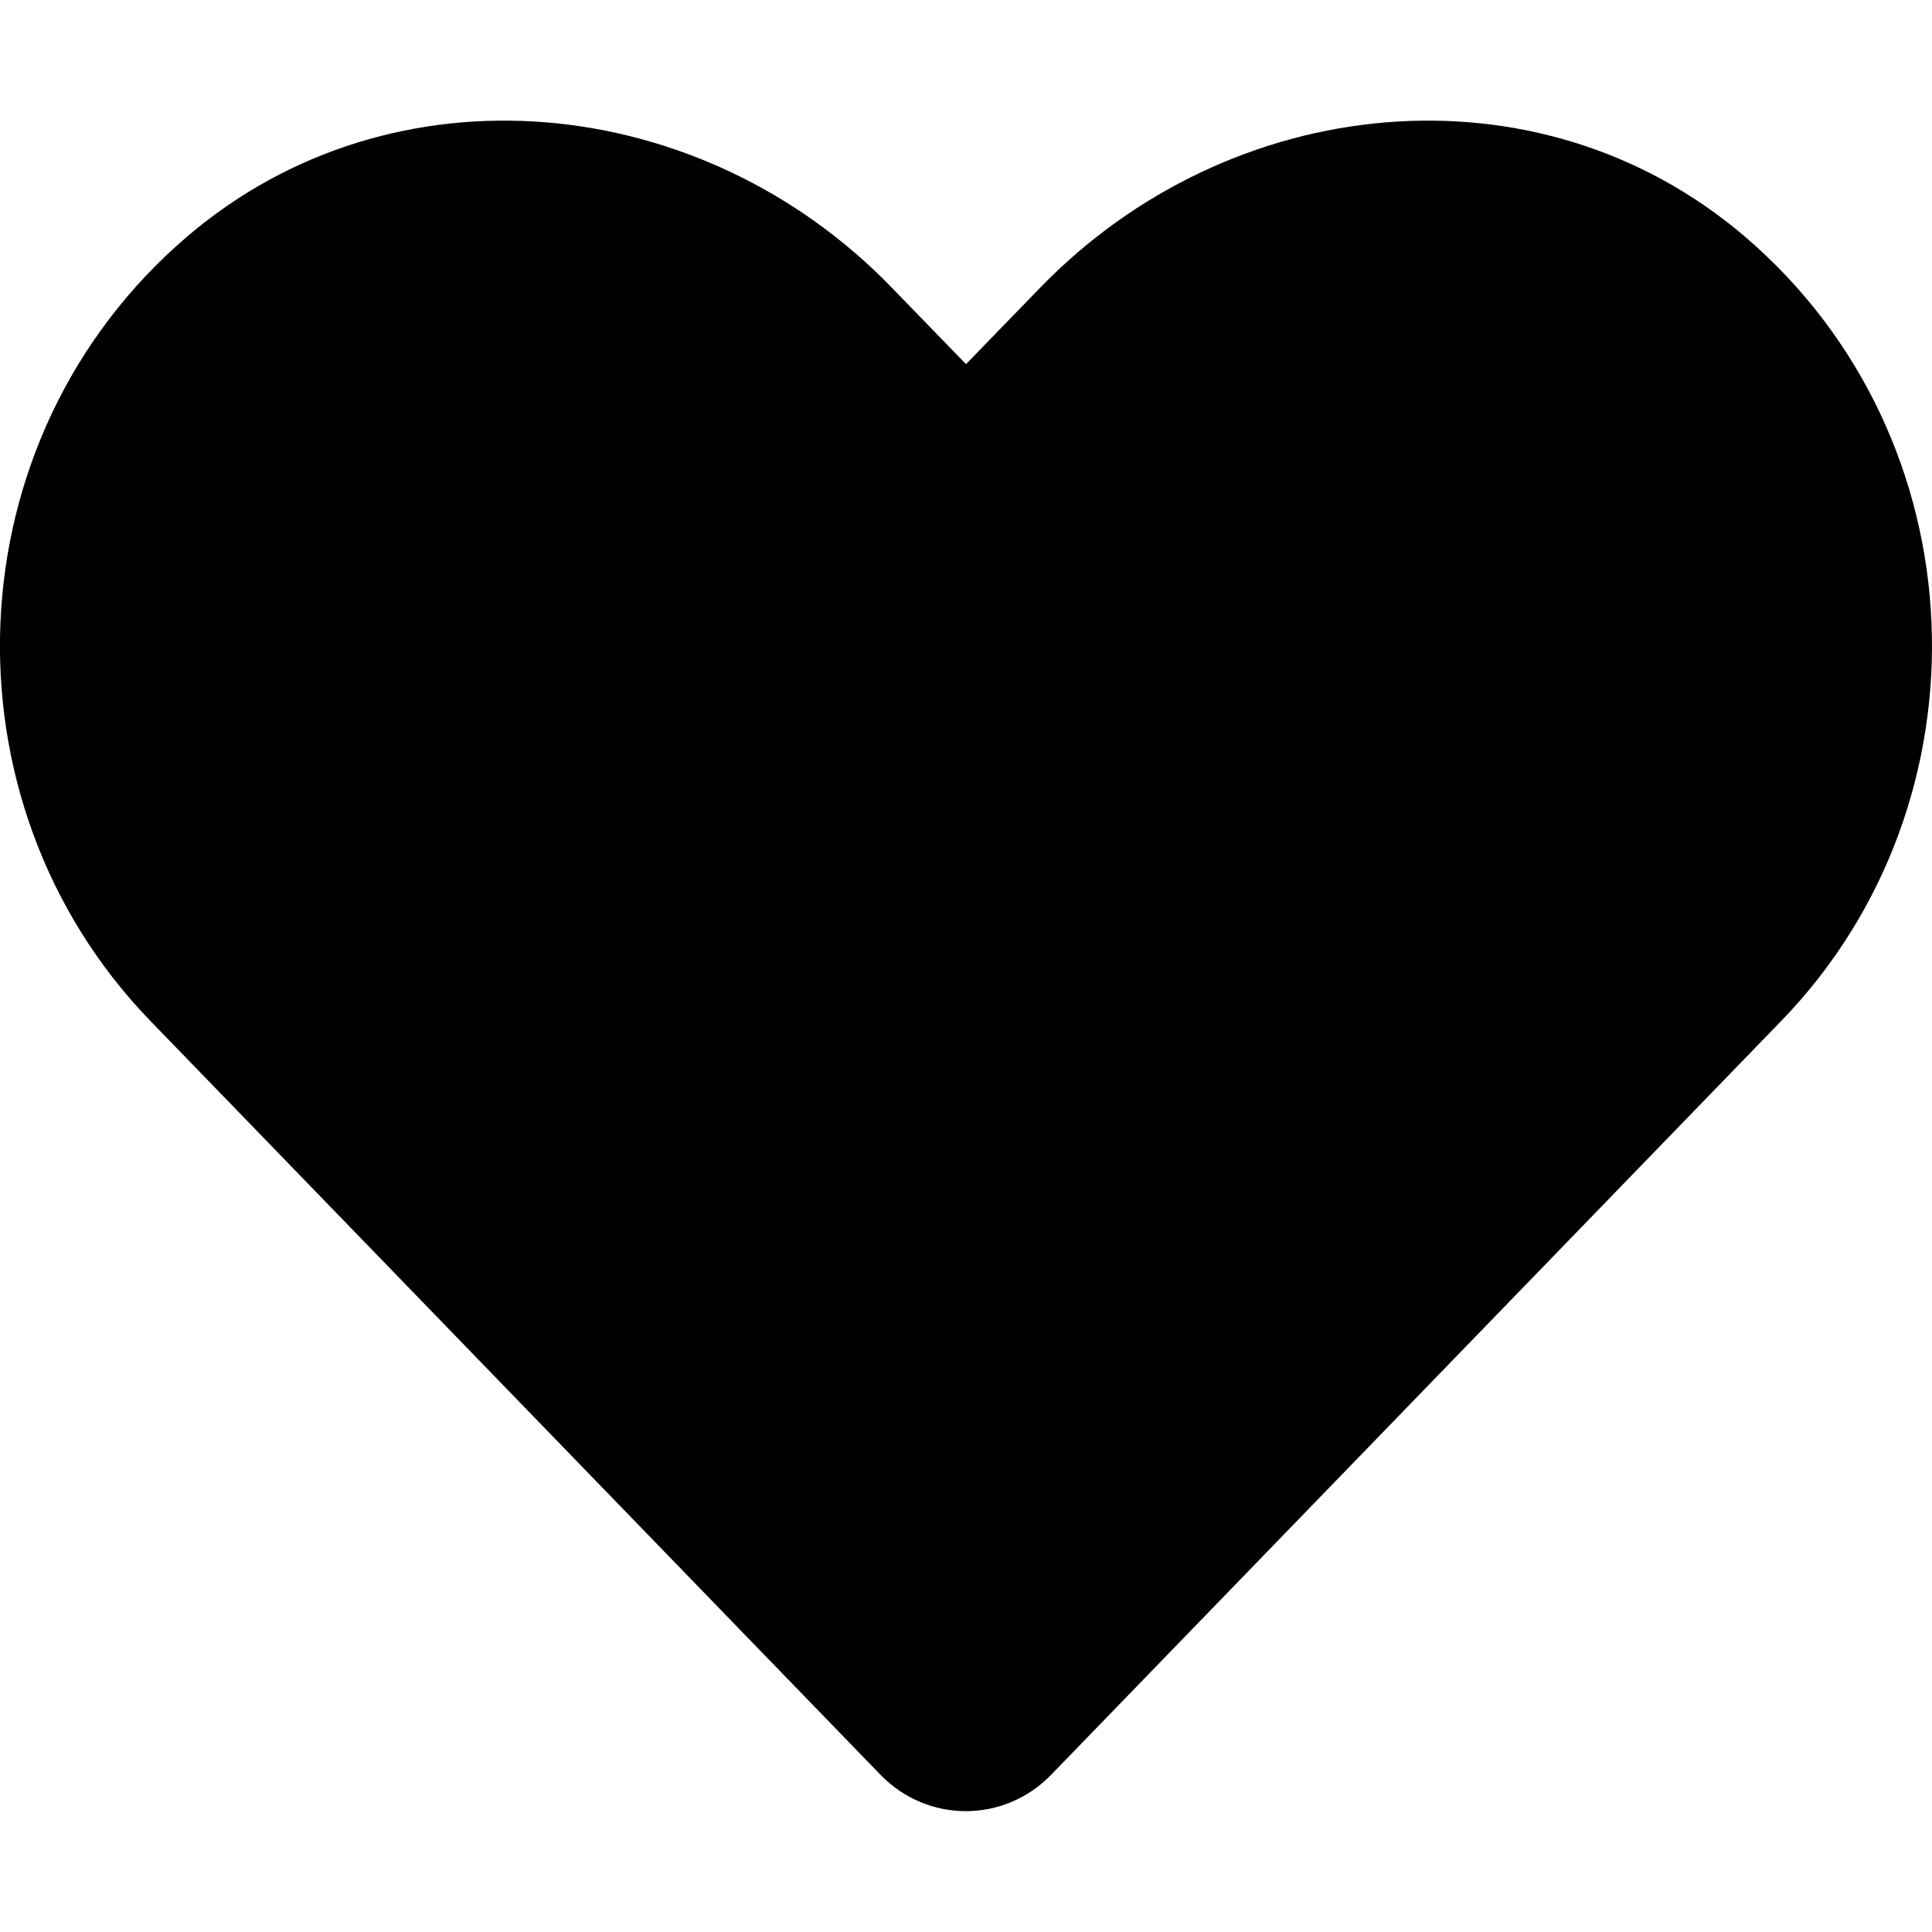
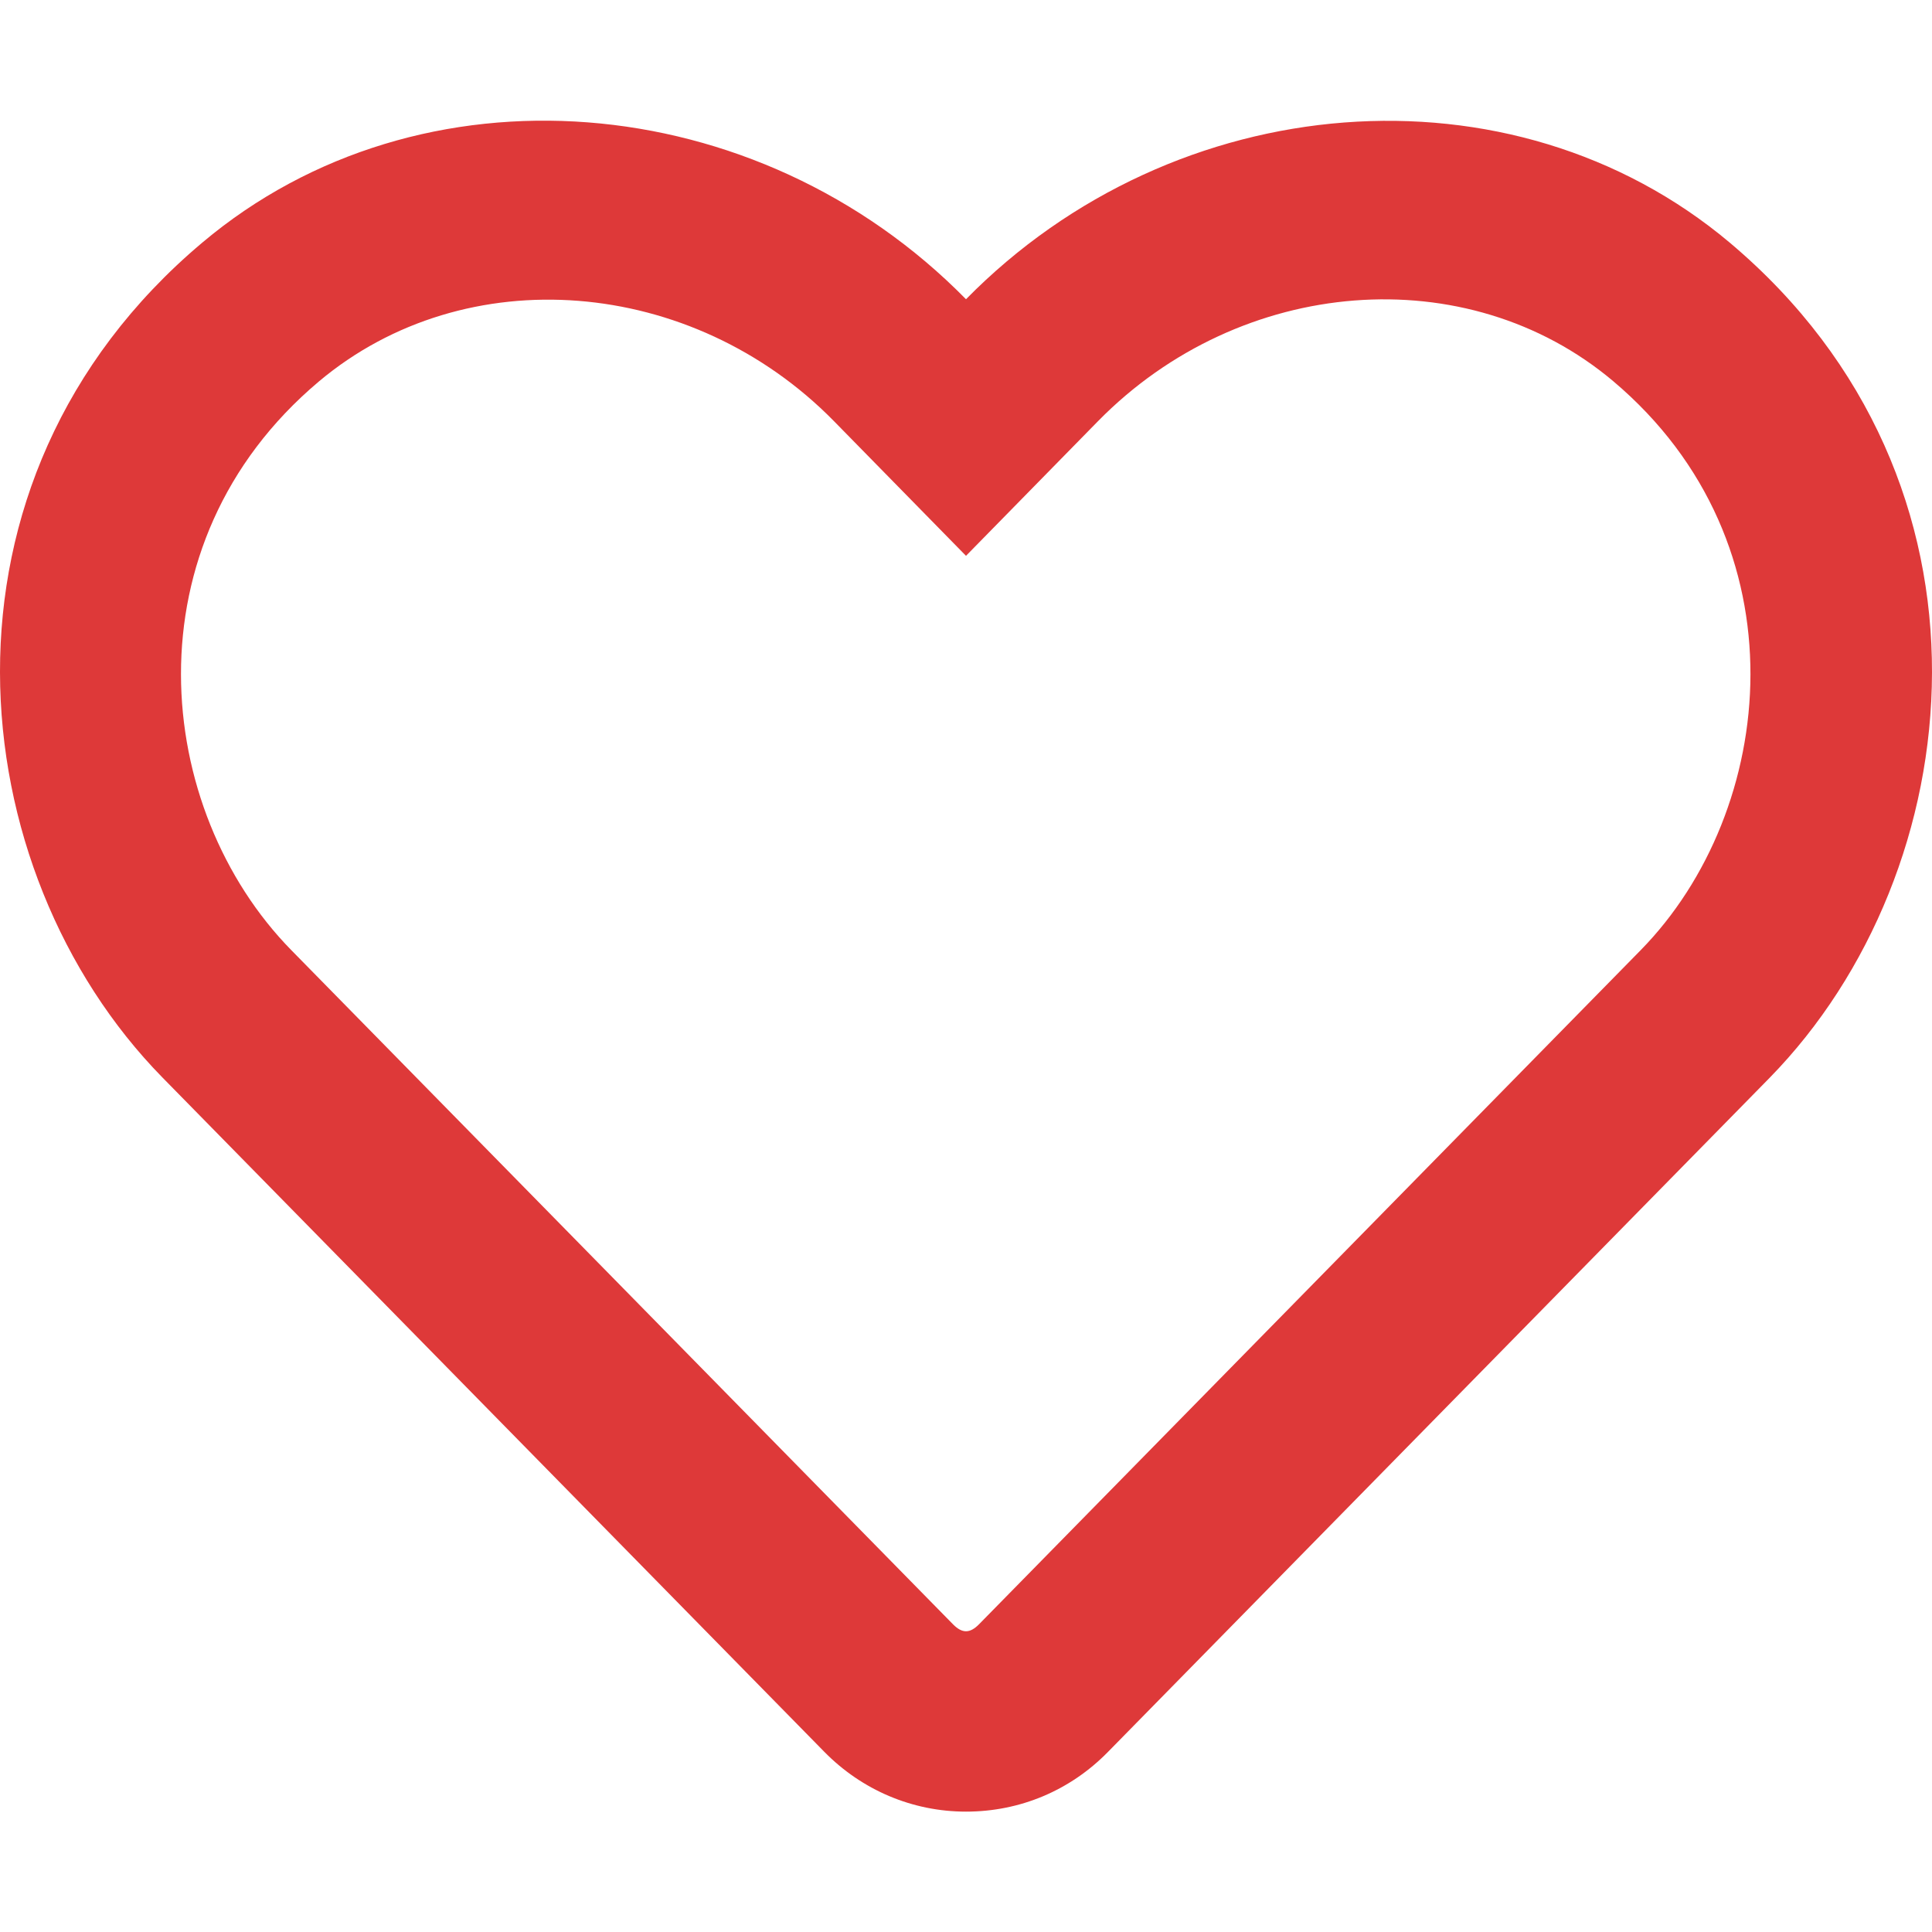
- <svg xmlns="http://www.w3.org/2000/svg" aria-hidden="true" focusable="false" data-prefix="fas" data-icon="heart" class="svg-inline--fa fa-heart fa-w-16" role="img" viewBox="0 0 512 512">
-   <path fill="currentColor" d="M462.3 62.6C407.5 15.9 326 24.3 275.7 76.2L256 96.5l-19.7-20.3C186.1 24.3 104.5 15.9 49.7 62.6c-62.8 53.6-66.1 149.8-9.9 207.9l193.5 199.8c12.5 12.9 32.8 12.9 45.3 0l193.5-199.8c56.3-58.1 53-154.3-9.8-207.9z" />
+ <svg xmlns="http://www.w3.org/2000/svg" aria-hidden="true" focusable="false" data-prefix="far" data-icon="heart" class="svg-inline--fa fa-heart fa-w-16" role="img" viewBox="0 0 512 512">
+   <path fill="#DE3939" d="M458.4 64.3C400.6 15.7 311.3 23 256 79.3 200.7 23 111.4 15.6 53.6 64.3-21.6 127.6-10.6 230.8 43 285.5l175.4 178.7c10 10.2 23.4 15.9 37.6 15.9 14.3 0 27.6-5.6 37.6-15.8L469 285.6c53.5-54.7 64.7-157.9-10.6-221.3zm-23.6 187.5L259.4 430.5c-2.4 2.4-4.4 2.4-6.8 0L77.2 251.8c-36.5-37.2-43.9-107.6 7.3-150.7 38.9-32.7 98.9-27.8 136.5 10.5l35 35.7 35-35.7c37.8-38.5 97.8-43.2 136.5-10.6 51.1 43.1 43.5 113.9 7.3 150.8z" />
</svg>
